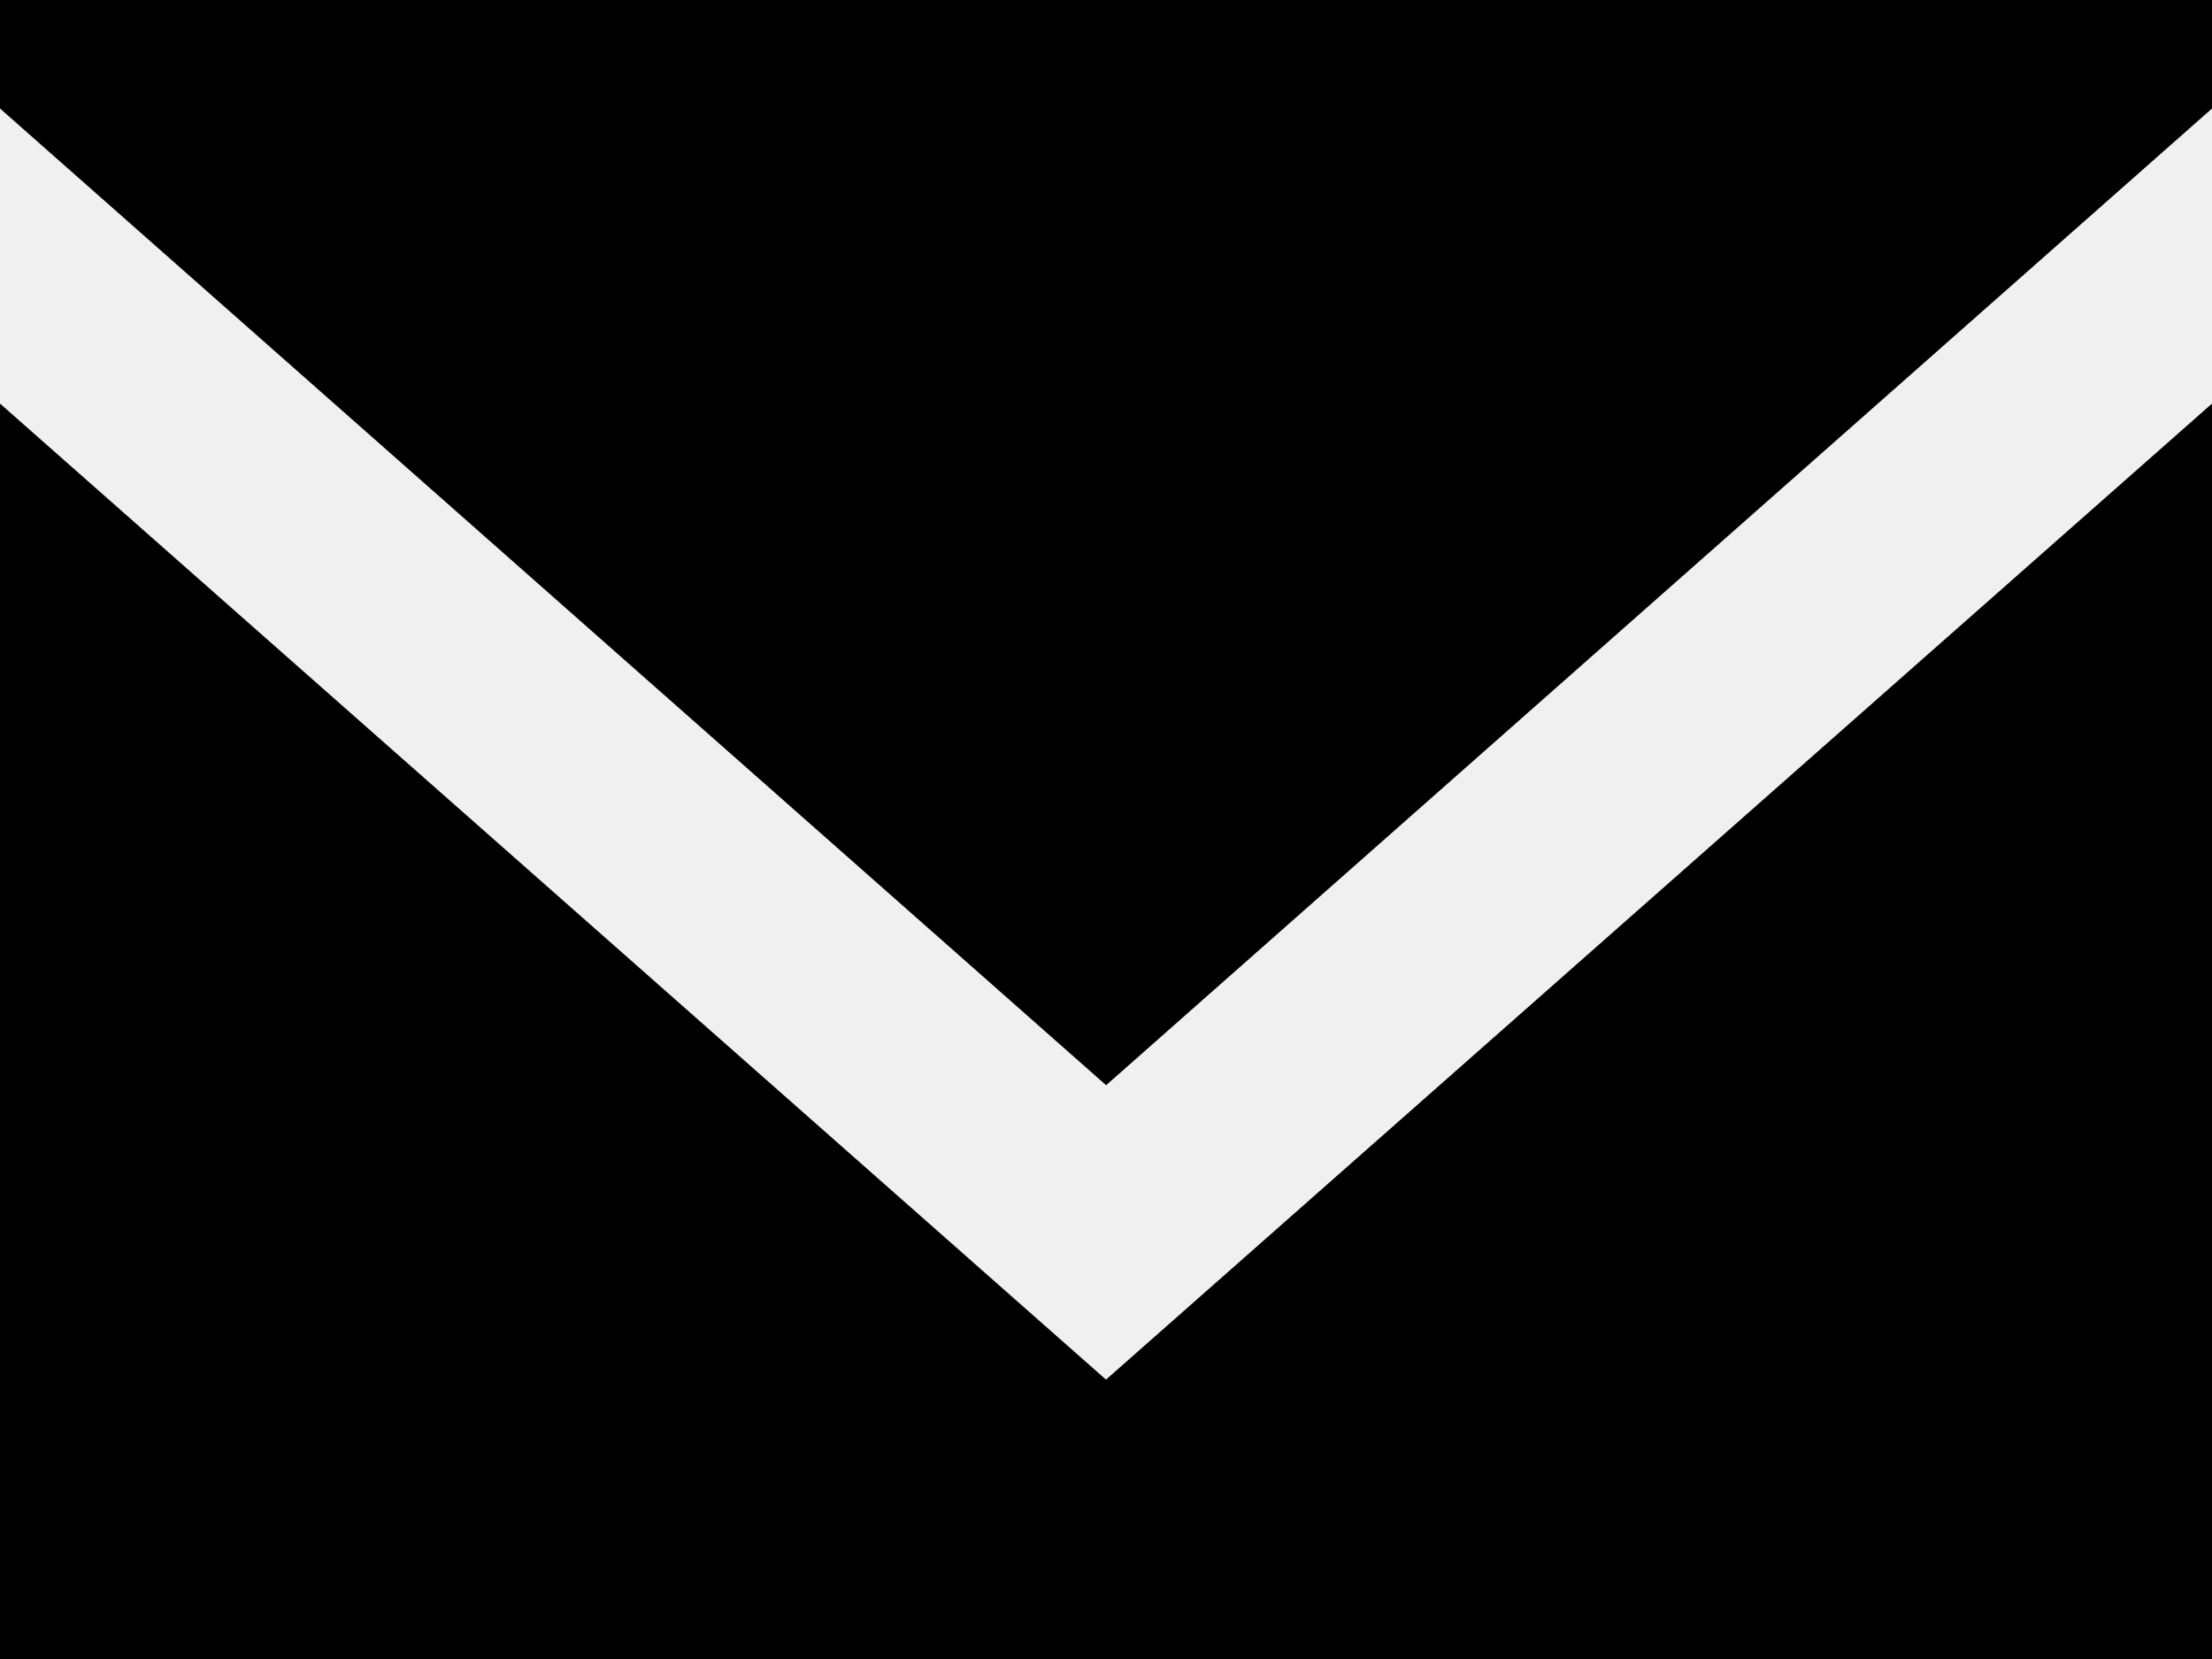
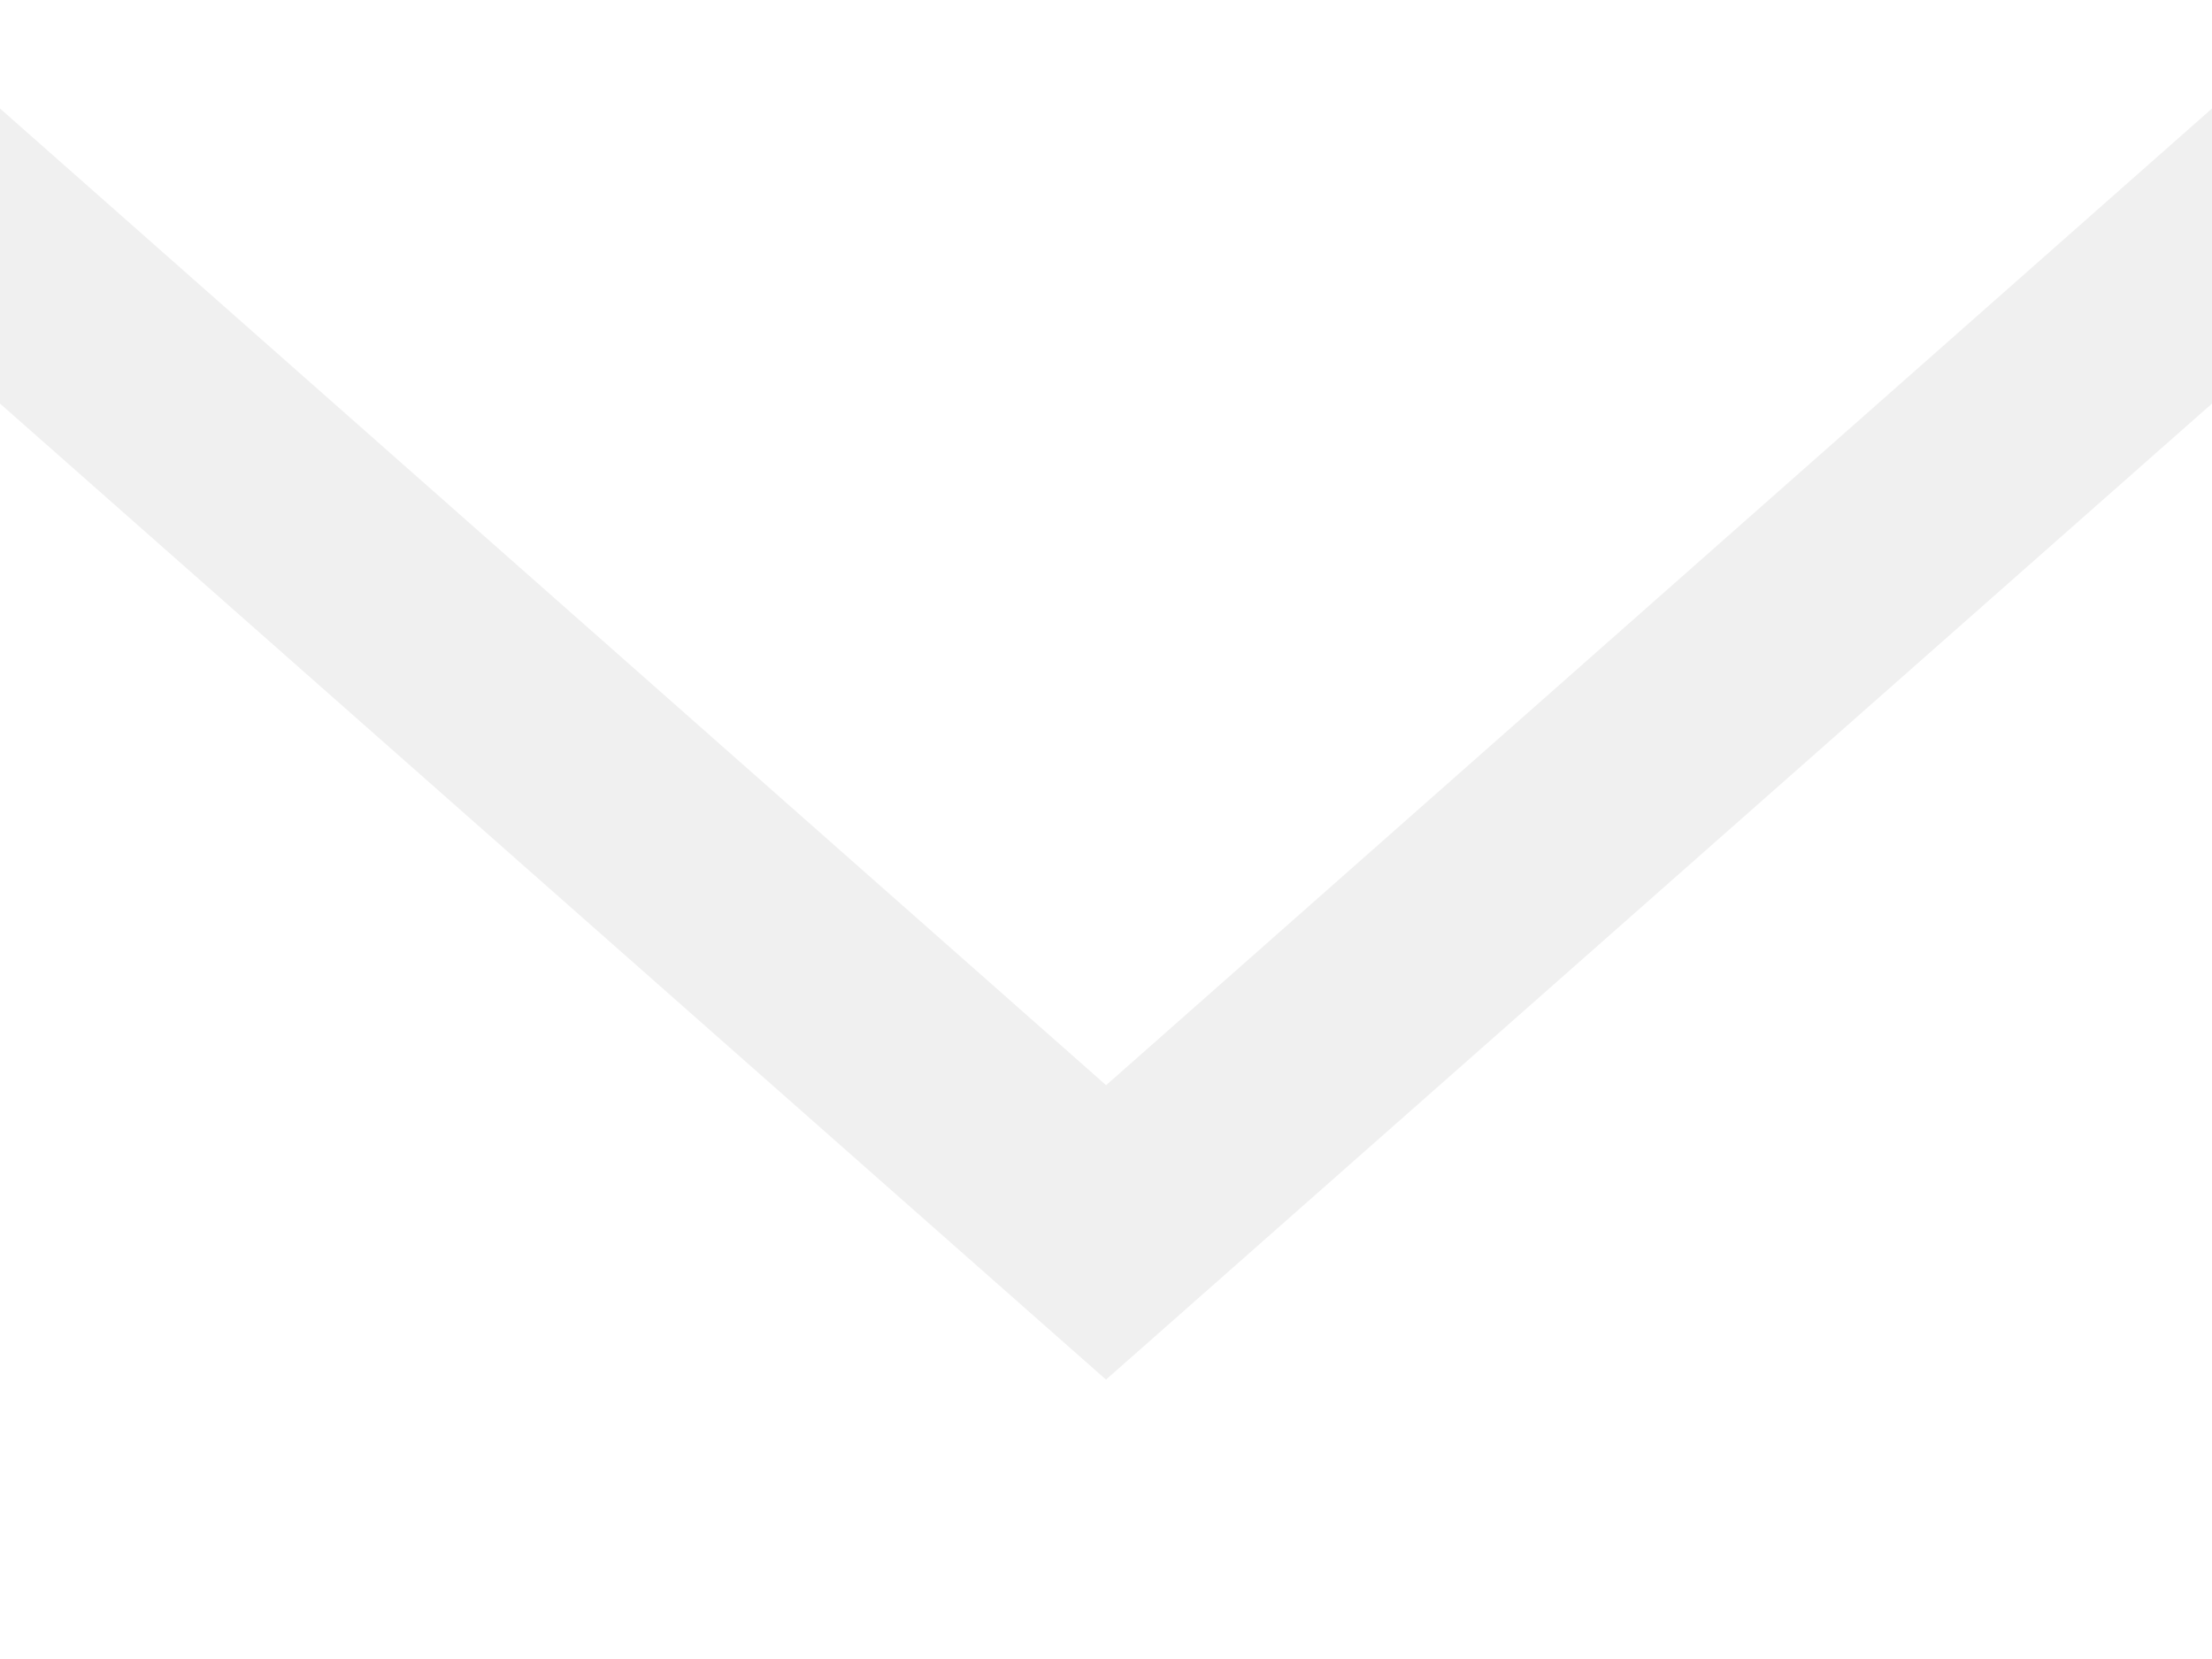
<svg xmlns="http://www.w3.org/2000/svg" width="20px" height="15px" viewBox="0 0 20 15" version="1.1">
  <defs />
  <g id="Page-1" stroke="none" stroke-width="1" fill="none" fill-rule="evenodd">
-     <g id="Dribbble-Light-Preview" transform="translate(-340, -922)" fill="#000000">
+     <g id="Dribbble-Light-Preview" transform="translate(-340, -922)" fill="#FFFFFF">
      <g id="icons" transform="translate(56, 160)">
        <path d="M294,774.474 L284,765.649 L284,777 L304,777 L304,765.649 L294,774.474 Z M294.001,771.812 L284,762.981 L284,762 L304,762 L304,762.981 L294.001,771.812 Z" id="email-[#1572]" />
      </g>
    </g>
  </g>
</svg>
